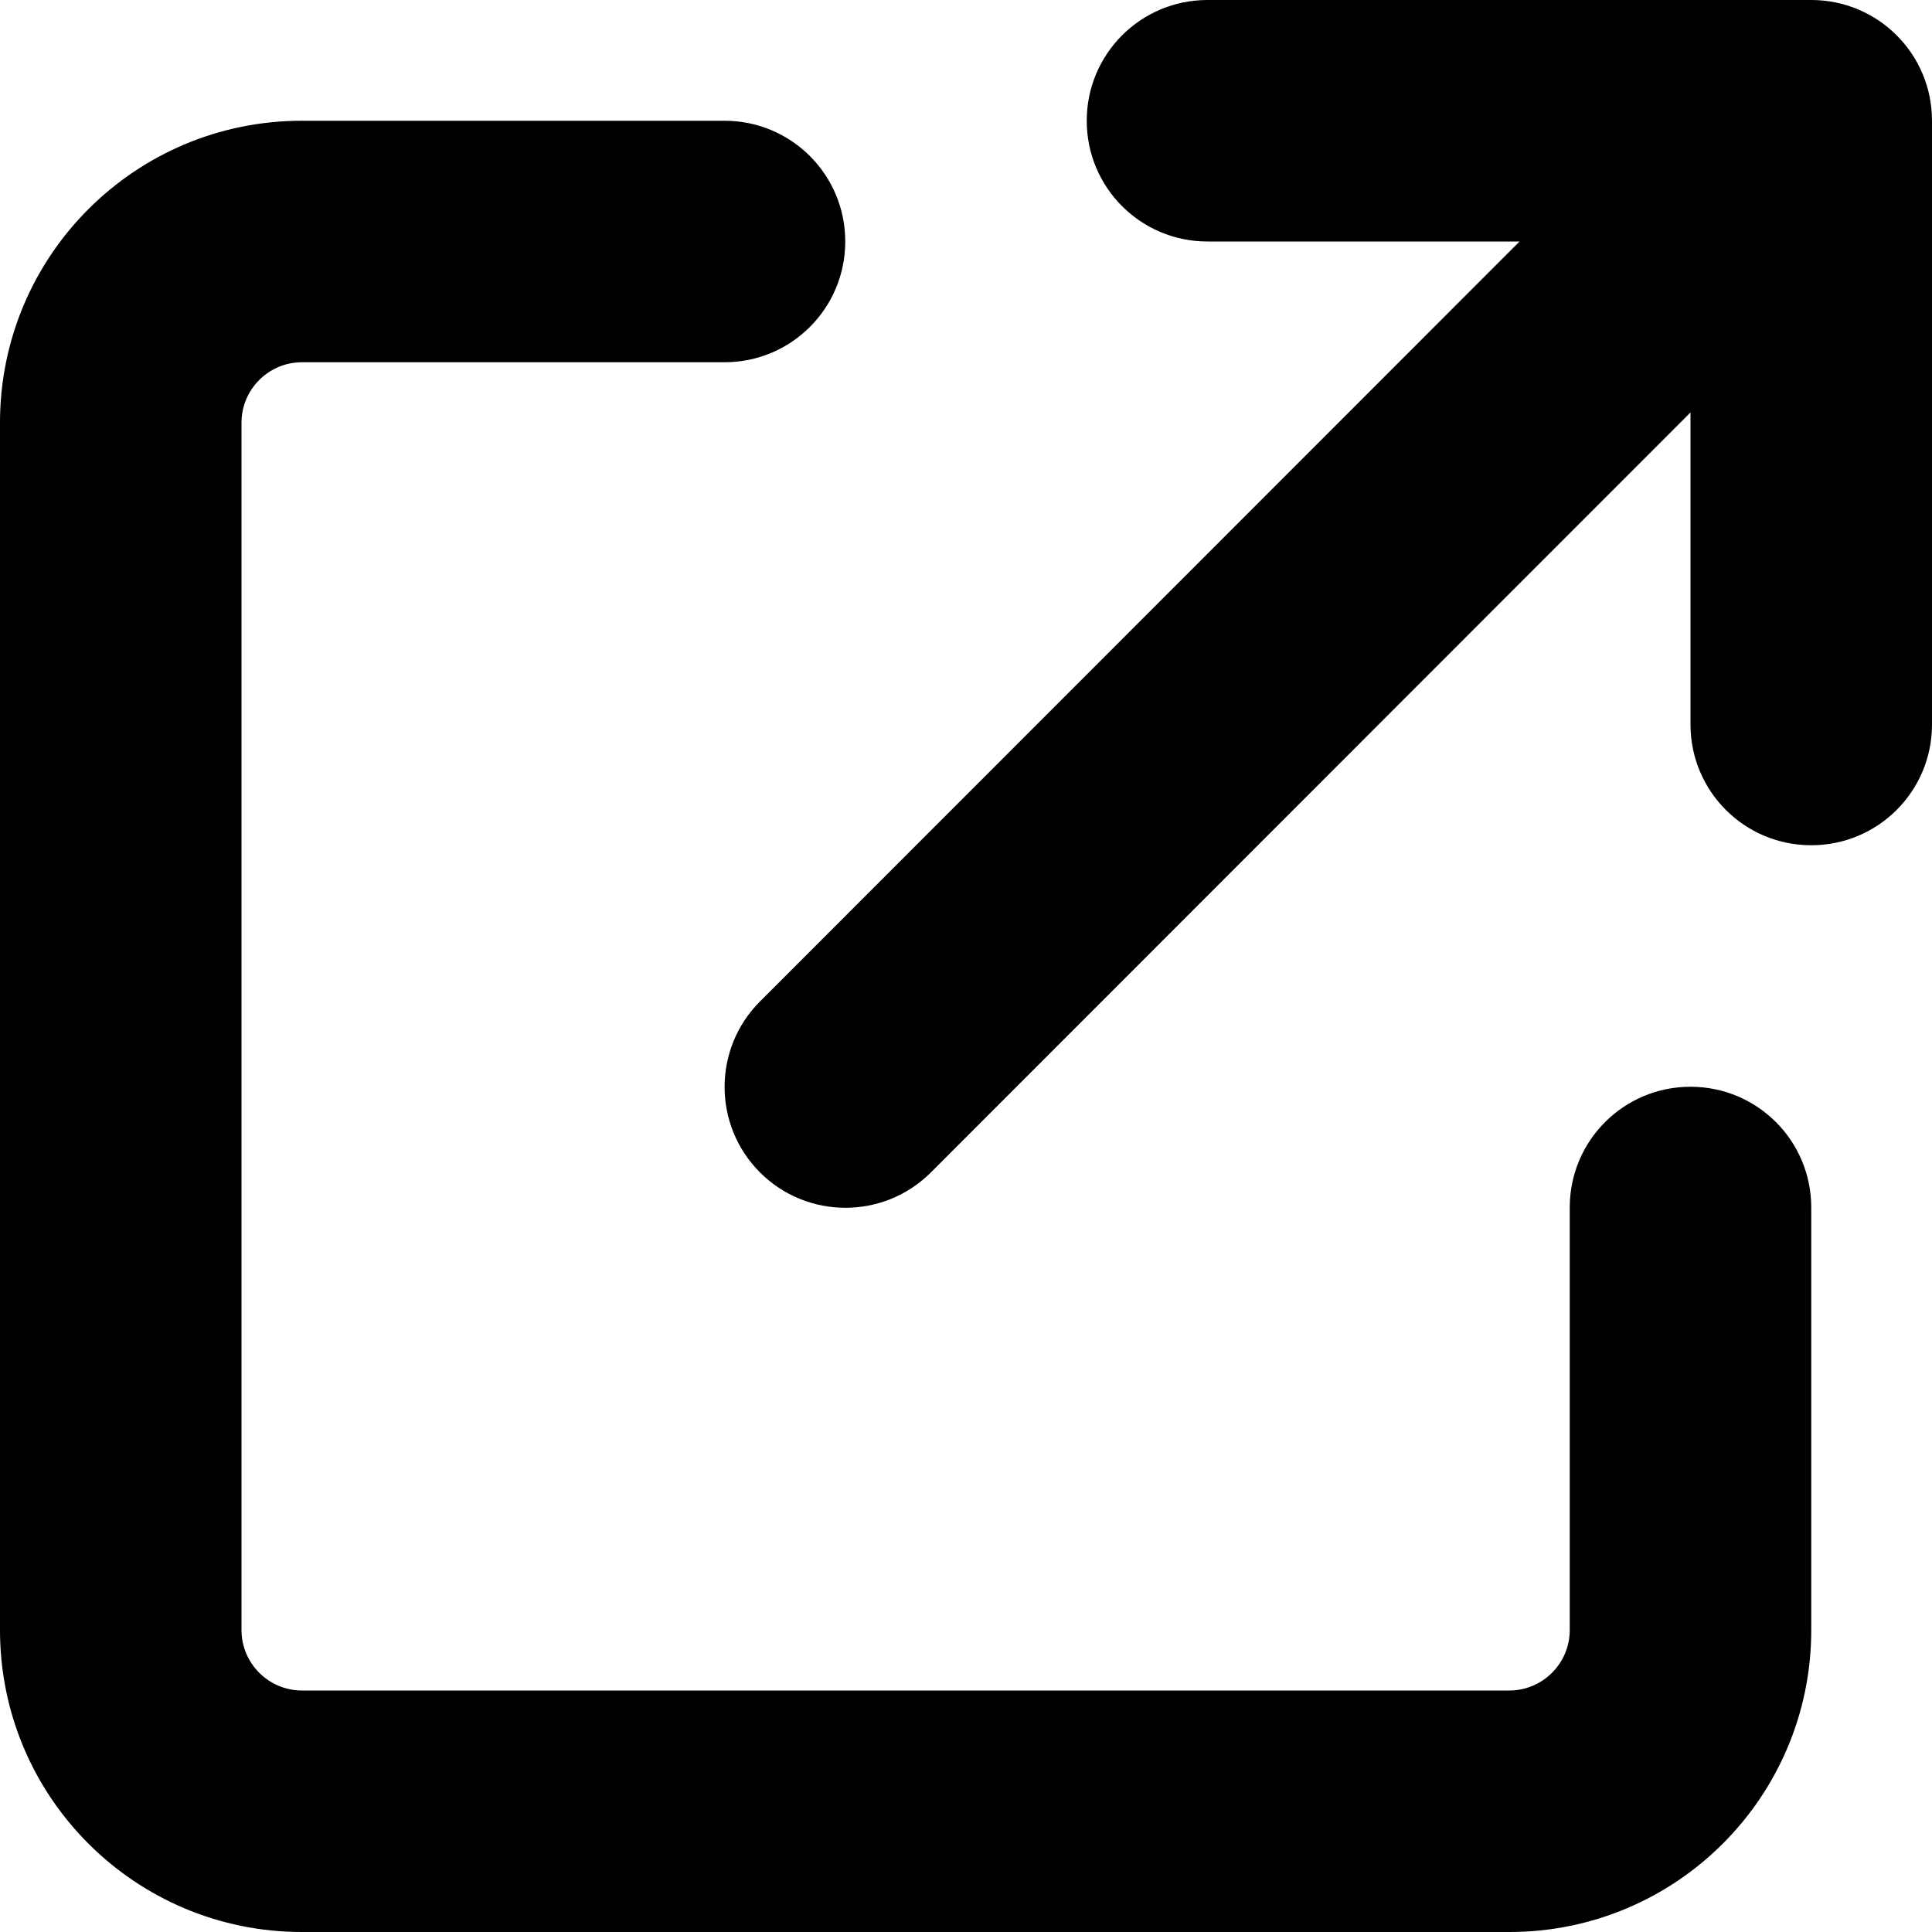
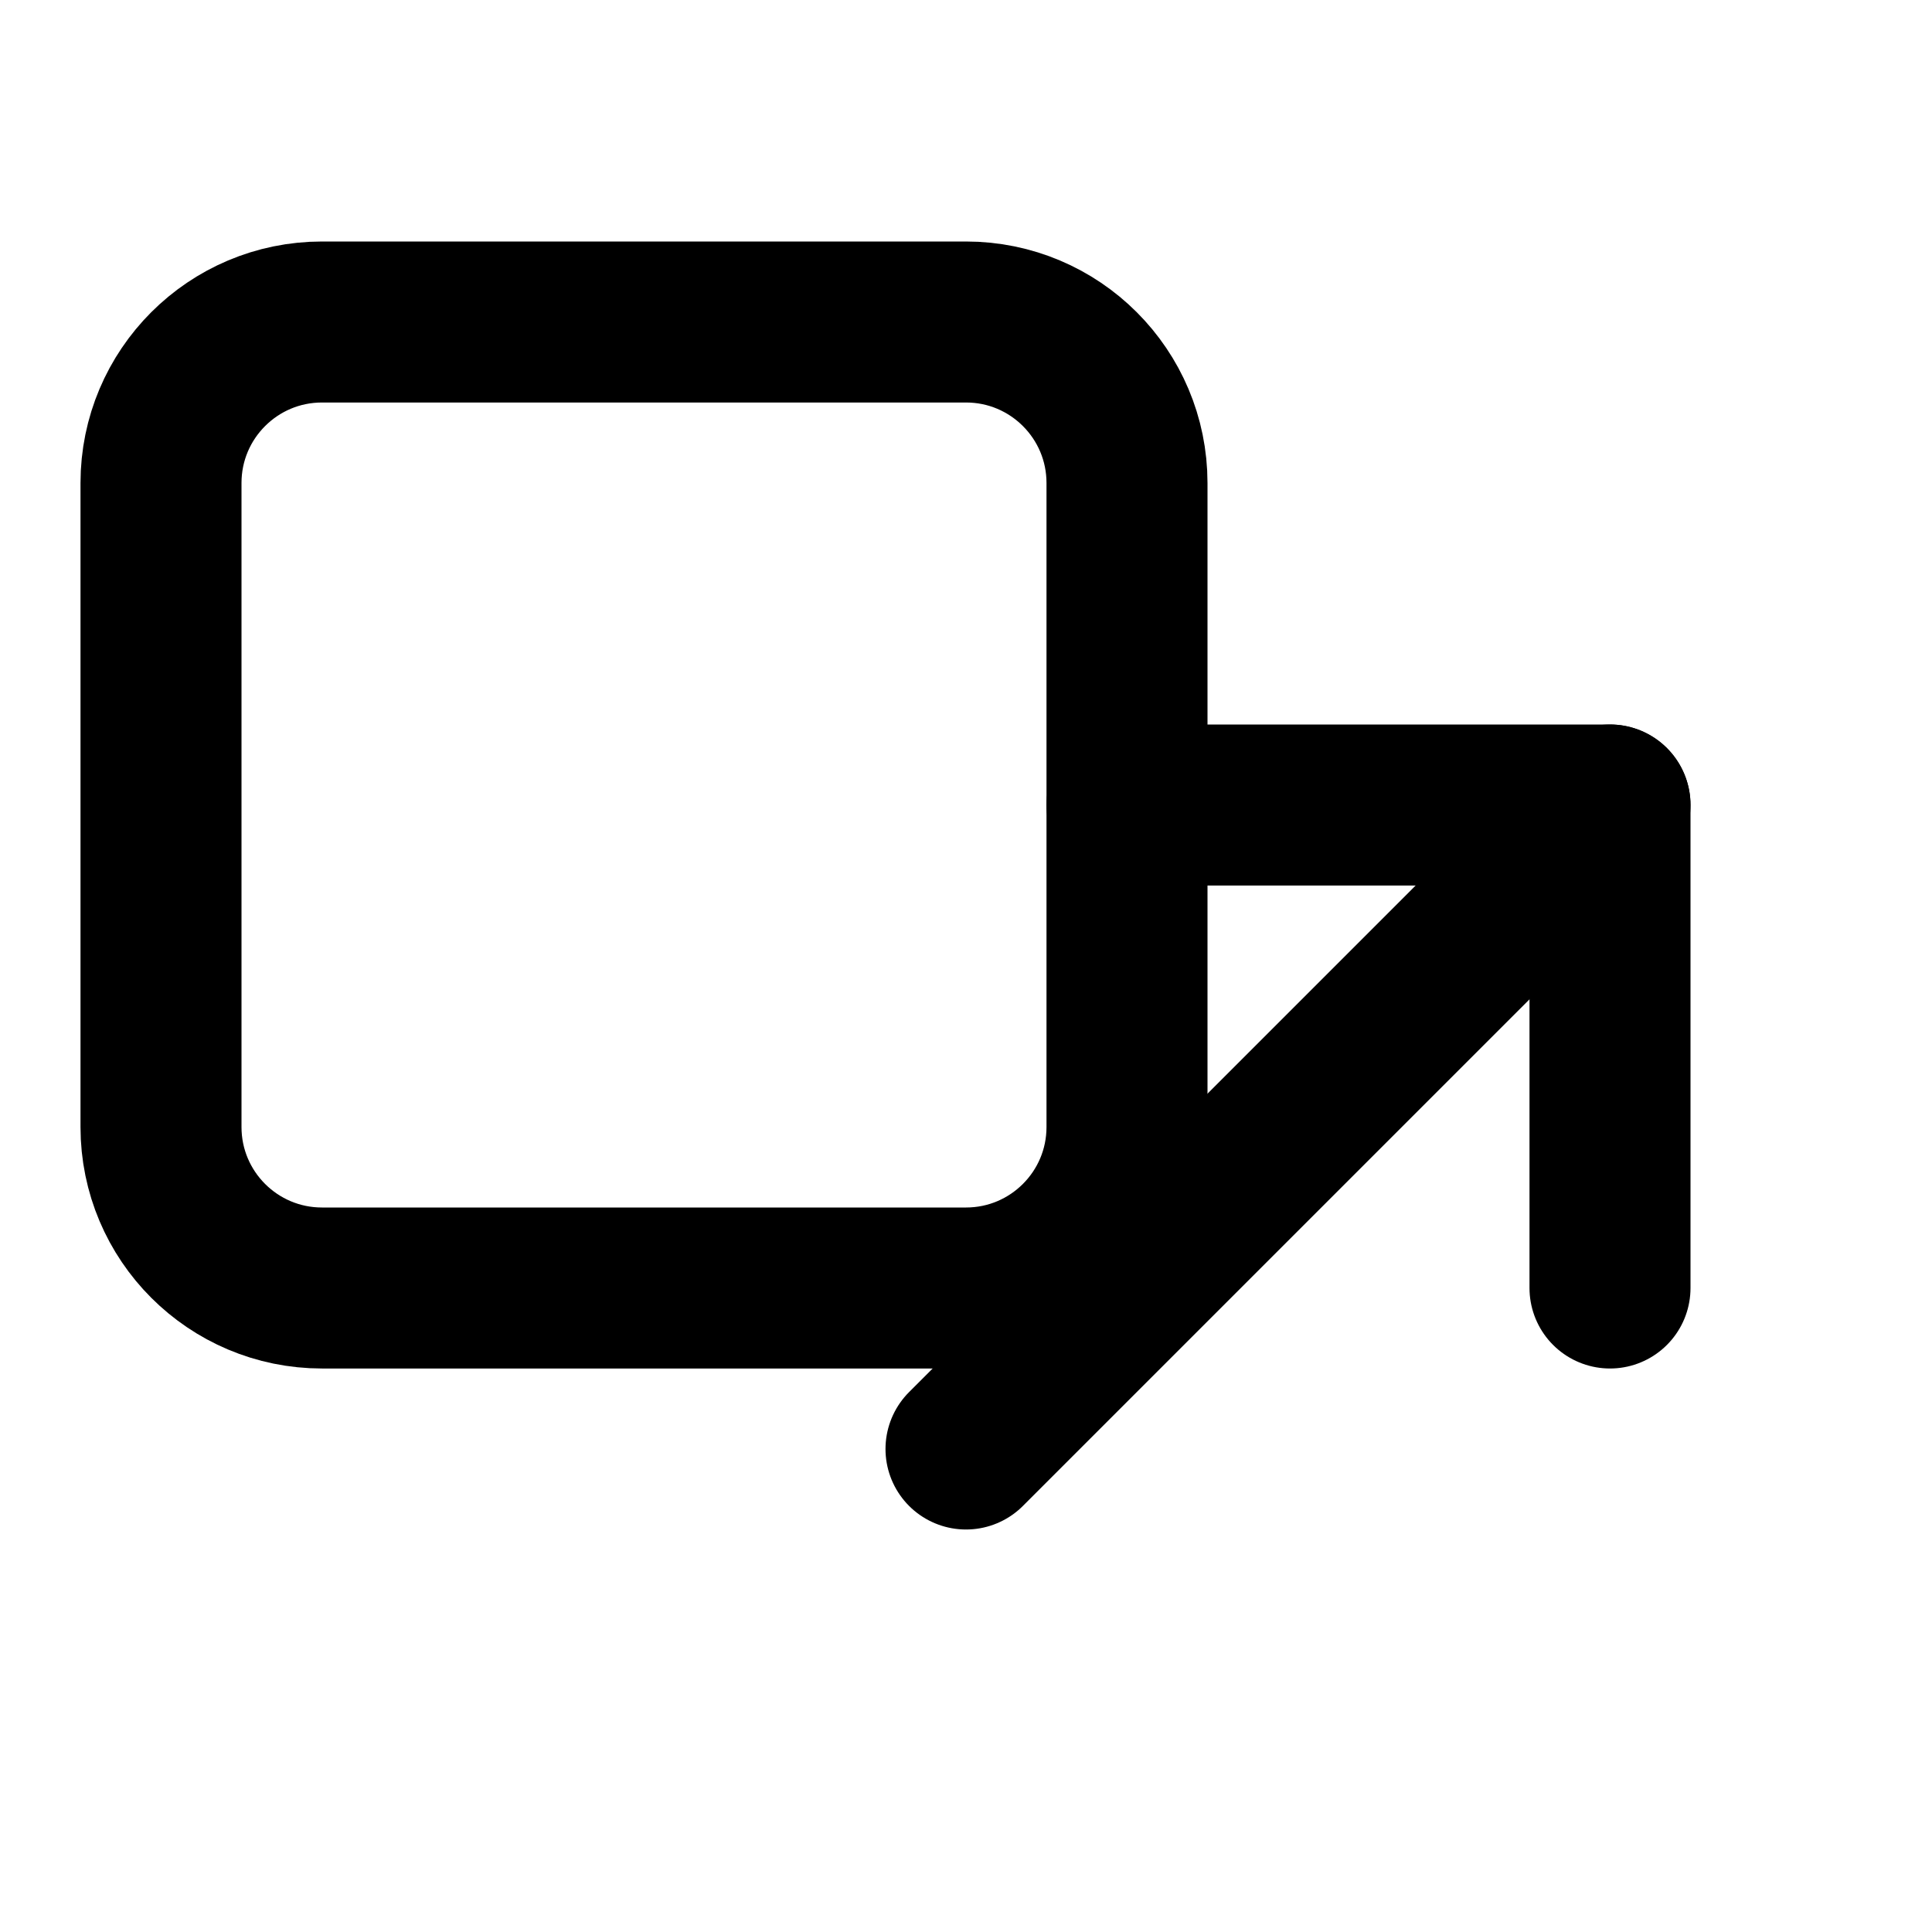
- <svg xmlns="http://www.w3.org/2000/svg" viewBox="0 0 512 512">
-   <path d="M320 0c-17.7 0-32 14.3-32 32s14.3 32 32 32l82.7 0L201.4 265.4c-12.5 12.5-12.5 32.8 0 45.3s32.8 12.5 45.3 0L448 109.3l0 82.7c0 17.7 14.3 32 32 32s32-14.3 32-32l0-160c0-17.7-14.3-32-32-32L320 0zM80 32C35.8 32 0 67.8 0 112L0 432c0 44.2 35.8 80 80 80l320 0c44.2 0 80-35.8 80-80l0-112c0-17.7-14.3-32-32-32s-32 14.3-32 32l0 112c0 8.8-7.2 16-16 16L80 448c-8.8 0-16-7.2-16-16l0-320c0-8.8 7.2-16 16-16l112 0c17.7 0 32-14.3 32-32s-14.3-32-32-32L80 32z" />
+ <svg xmlns="http://www.w3.org/2000/svg" viewBox="0 0 24 24" fill="none" stroke="currentColor" stroke-width="2" stroke-linecap="round" stroke-linejoin="round">
+   <path d="M14 10h6v6" />
+   <path d="M20 10l-8 8" />
+   <path d="M4 4h8a2 2 0 0 1 2 2v8a2 2 0 0 1-2 2H4a2 2 0 0 1-2-2V6a2 2 0 0 1 2-2z" />
</svg>
